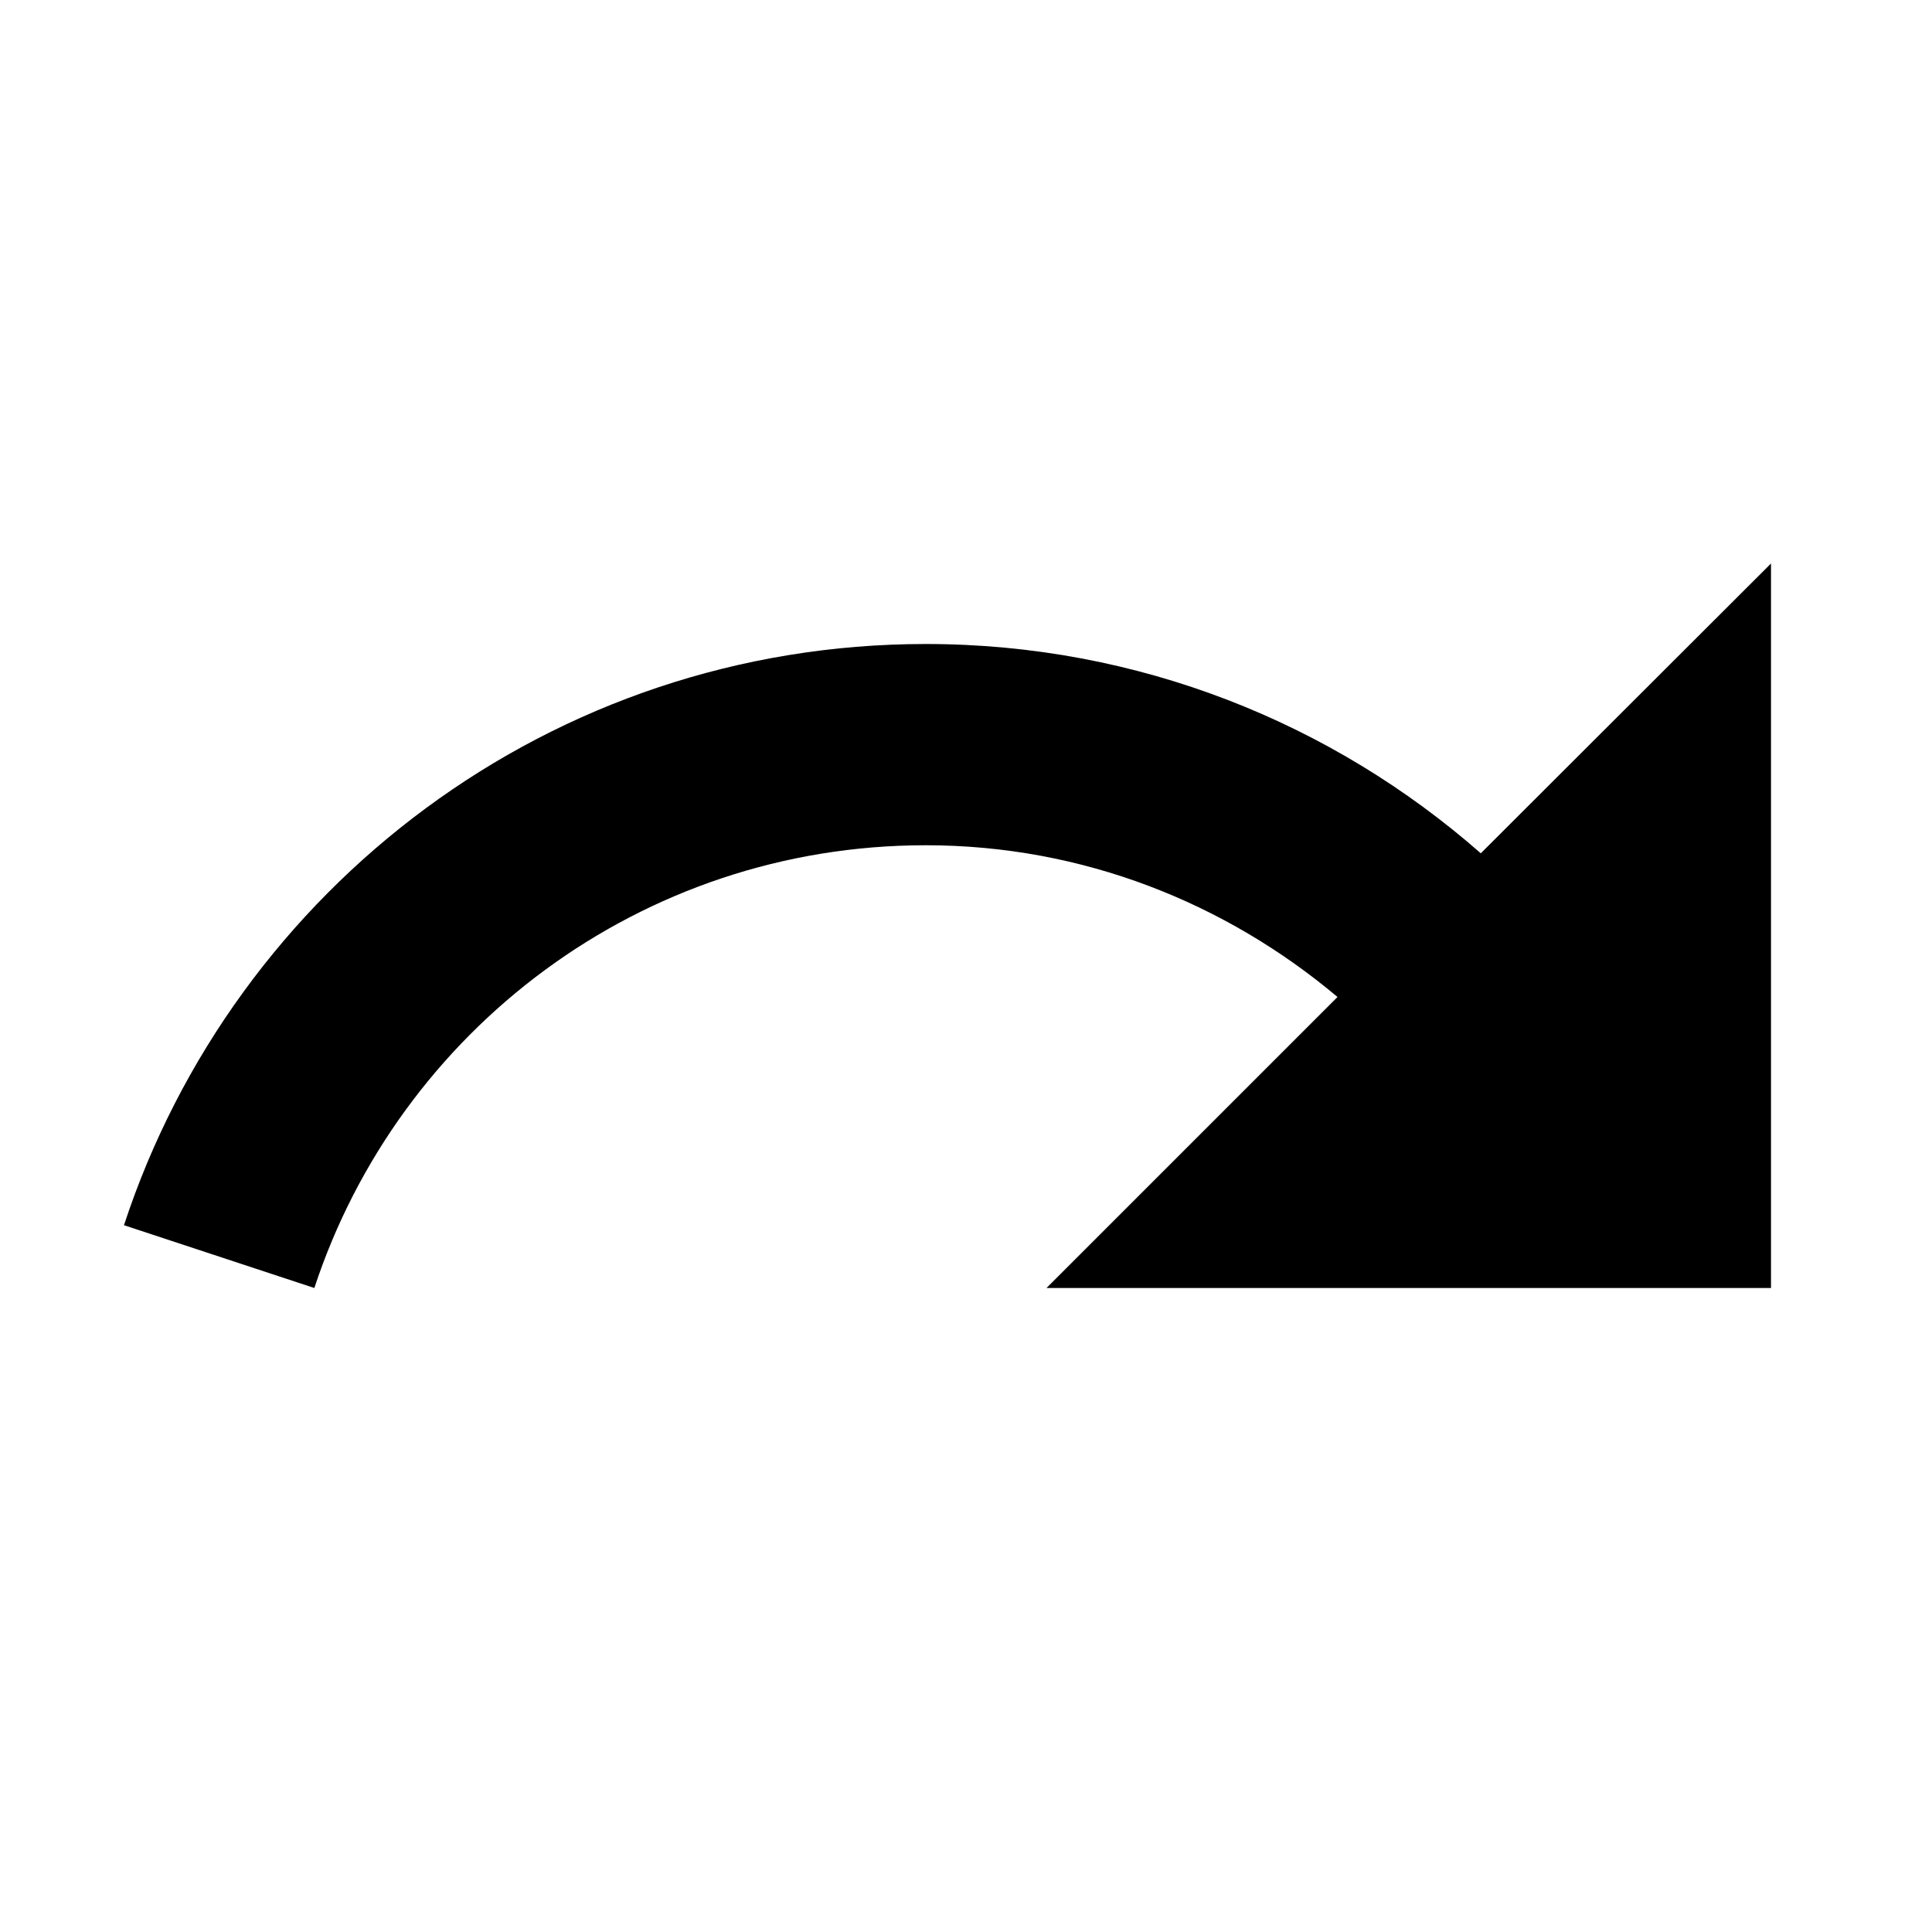
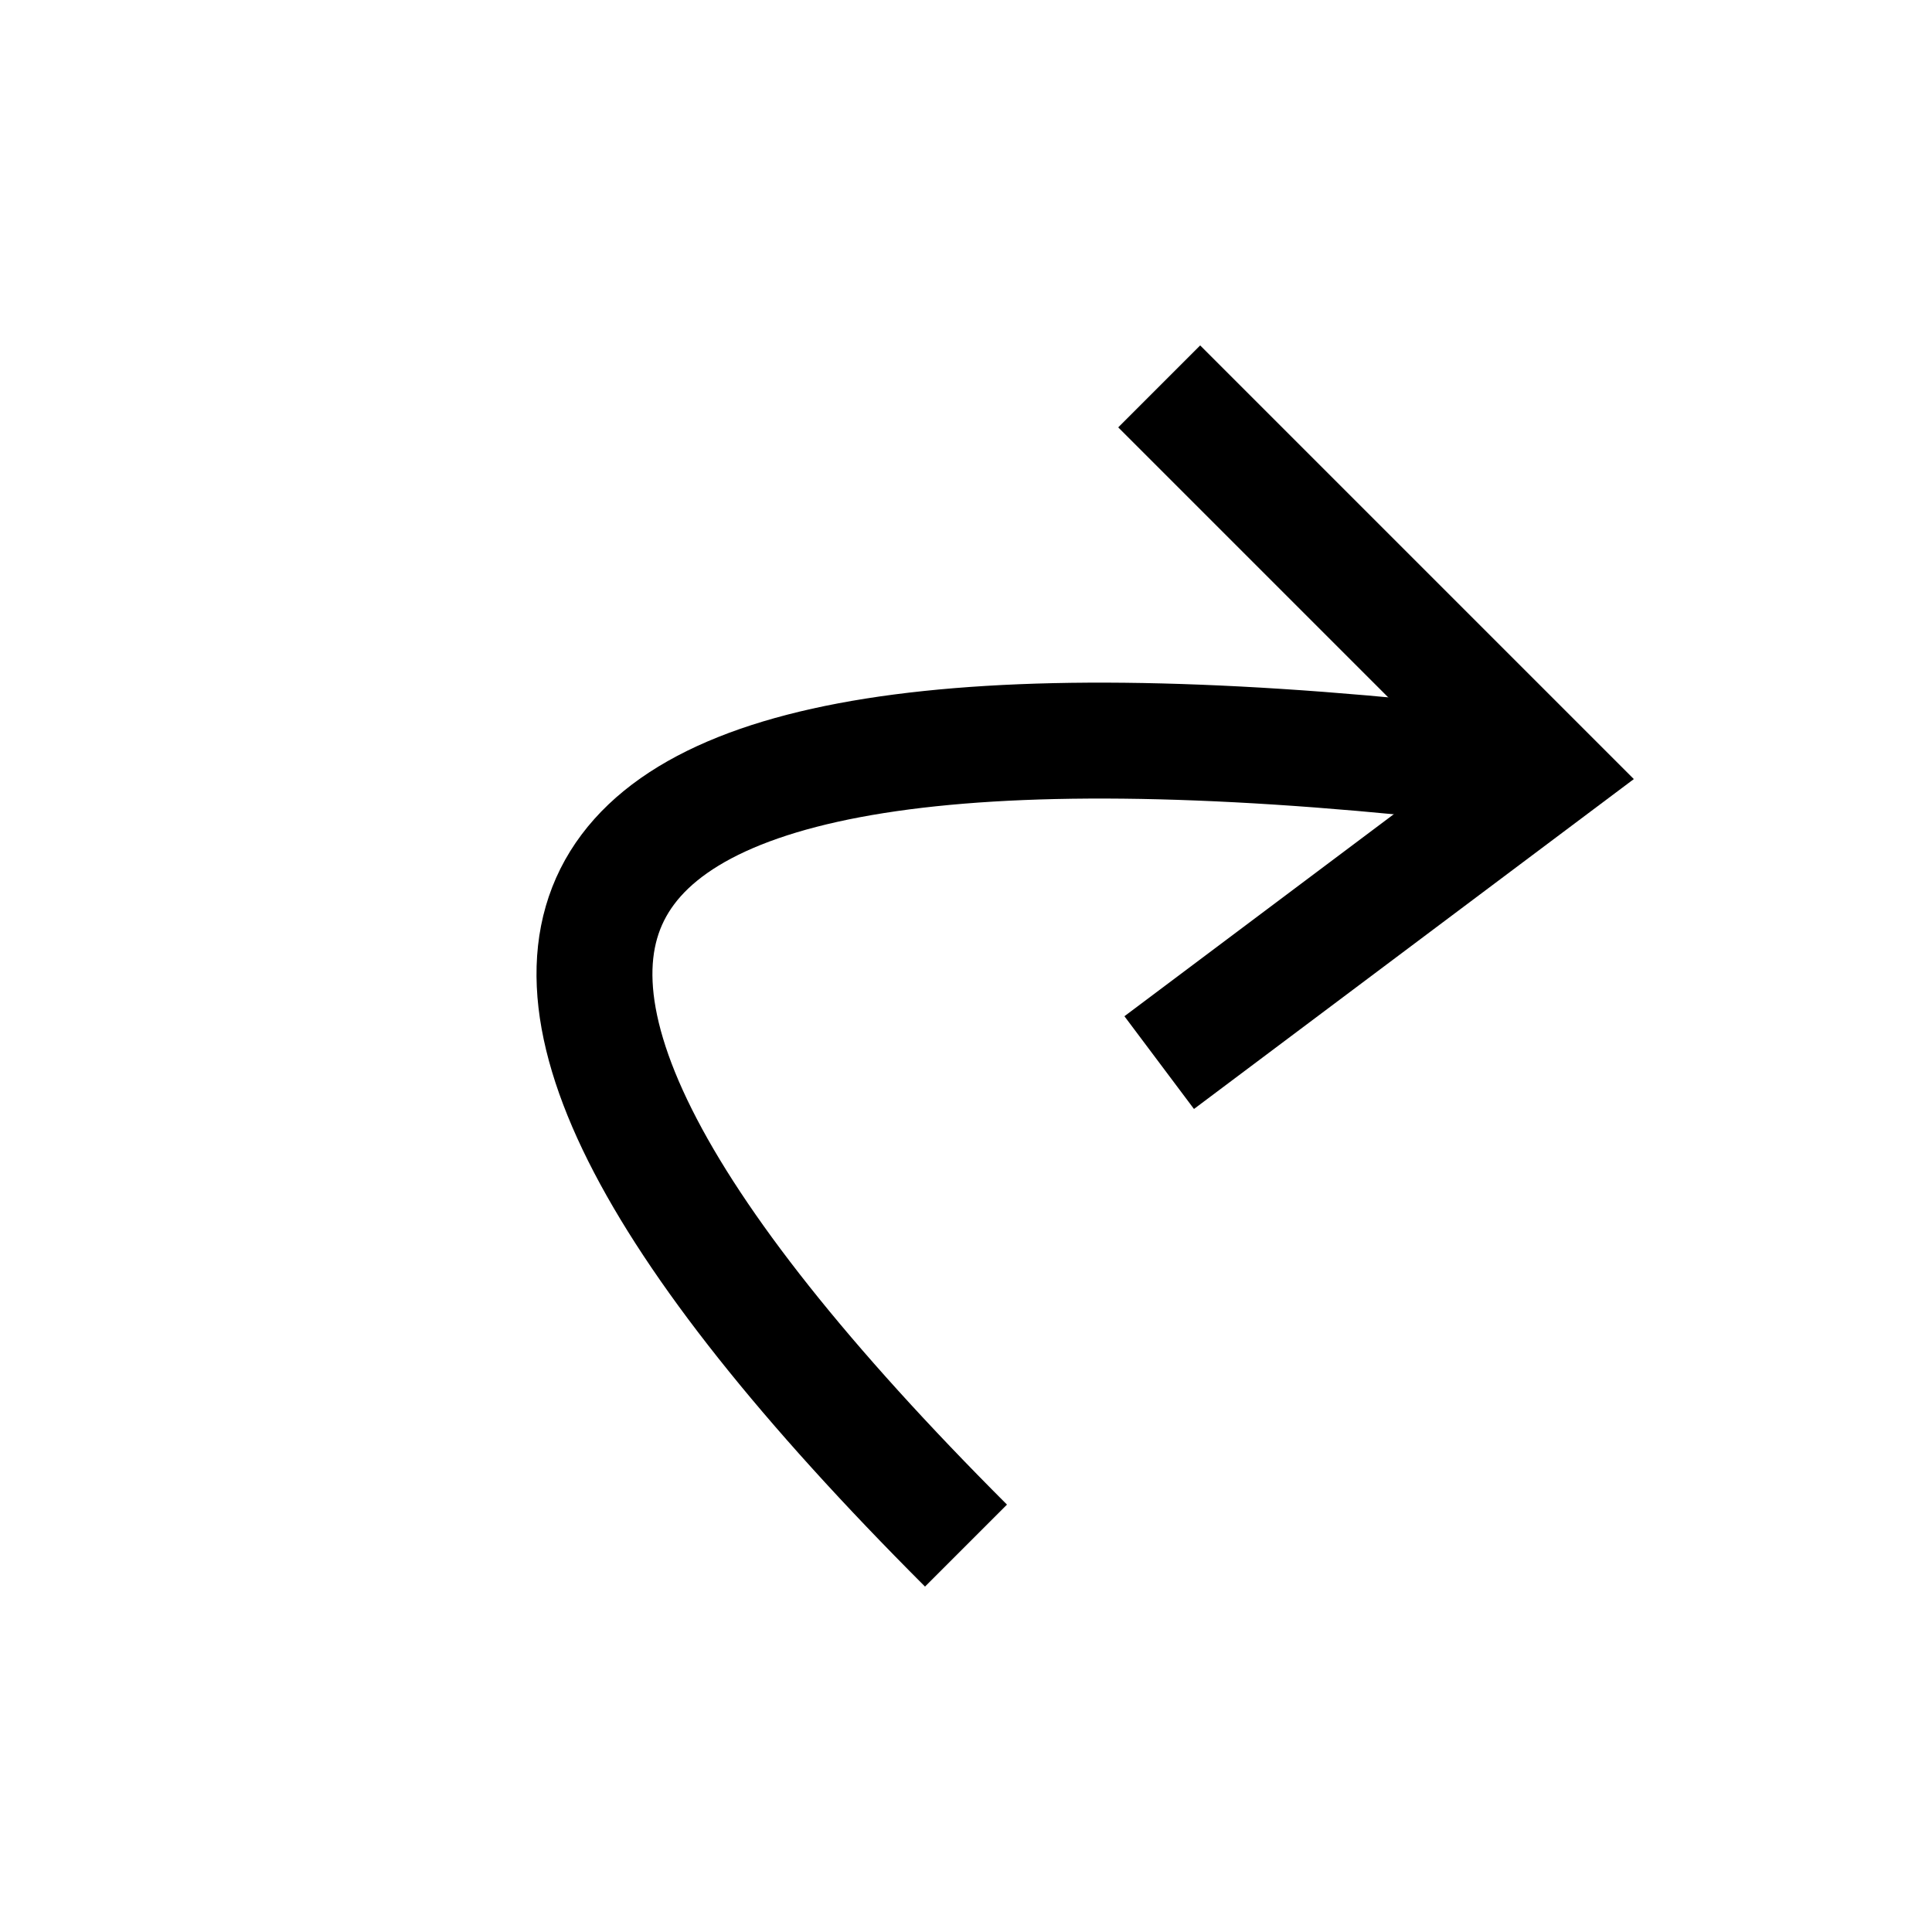
- <svg xmlns="http://www.w3.org/2000/svg" height="48" viewBox="0 0 48 48" width="48">
-   <path d="M0 0h48v48h-48z" fill="none" />
-   <path d="M36.79 21.2c-3.68-3.23-8.5-5.2-13.79-5.2-9.3 0-17.17 6.06-19.92 14.44l4.73 1.56c2.1-6.39 8.1-11 15.19-11 3.91 0 7.46 1.44 10.23 3.77l-7.23 7.23h18v-18l-7.21 7.2z" />
+ <svg xmlns="http://www.w3.org/2000/svg" viewBox="0 0 100 100">
+   <path d="M 80,40 Q 0 30 50 80" style="fill:none;stroke:black;stroke-width:6" />
+   <path d="M60,20 L80,40 L60,55" style="fill:none;stroke:black;stroke-width:6" />
</svg>
